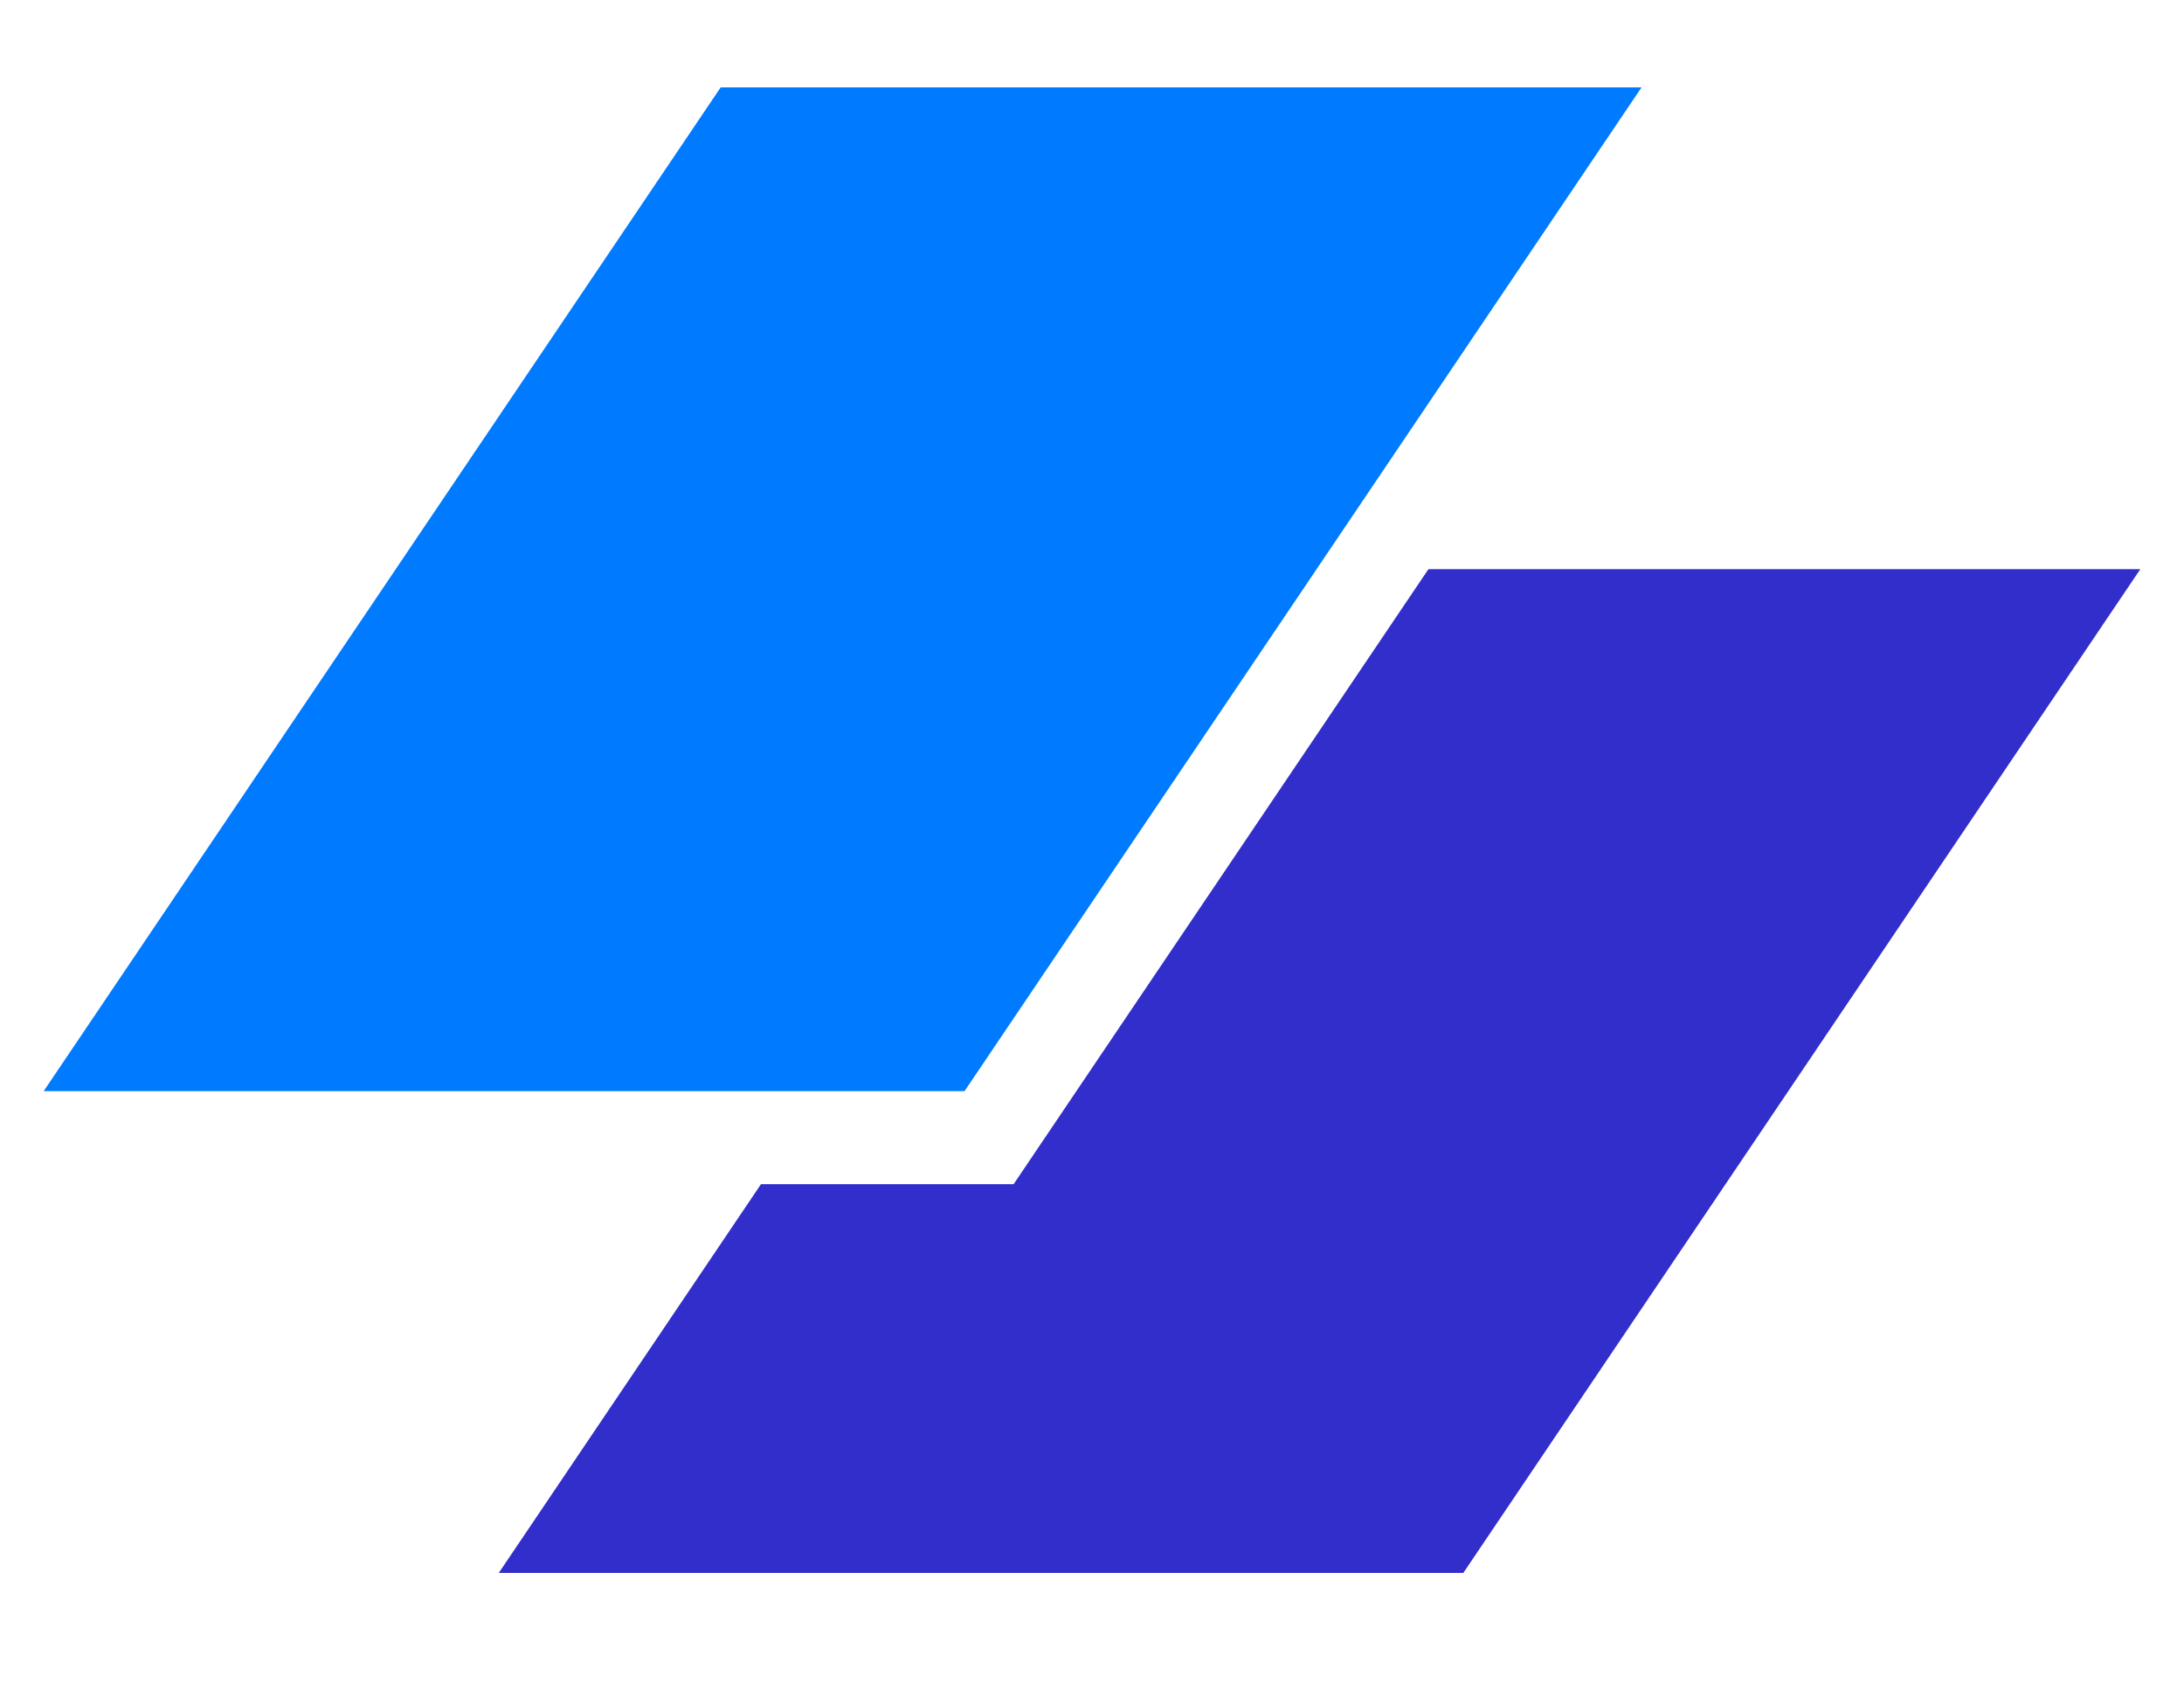
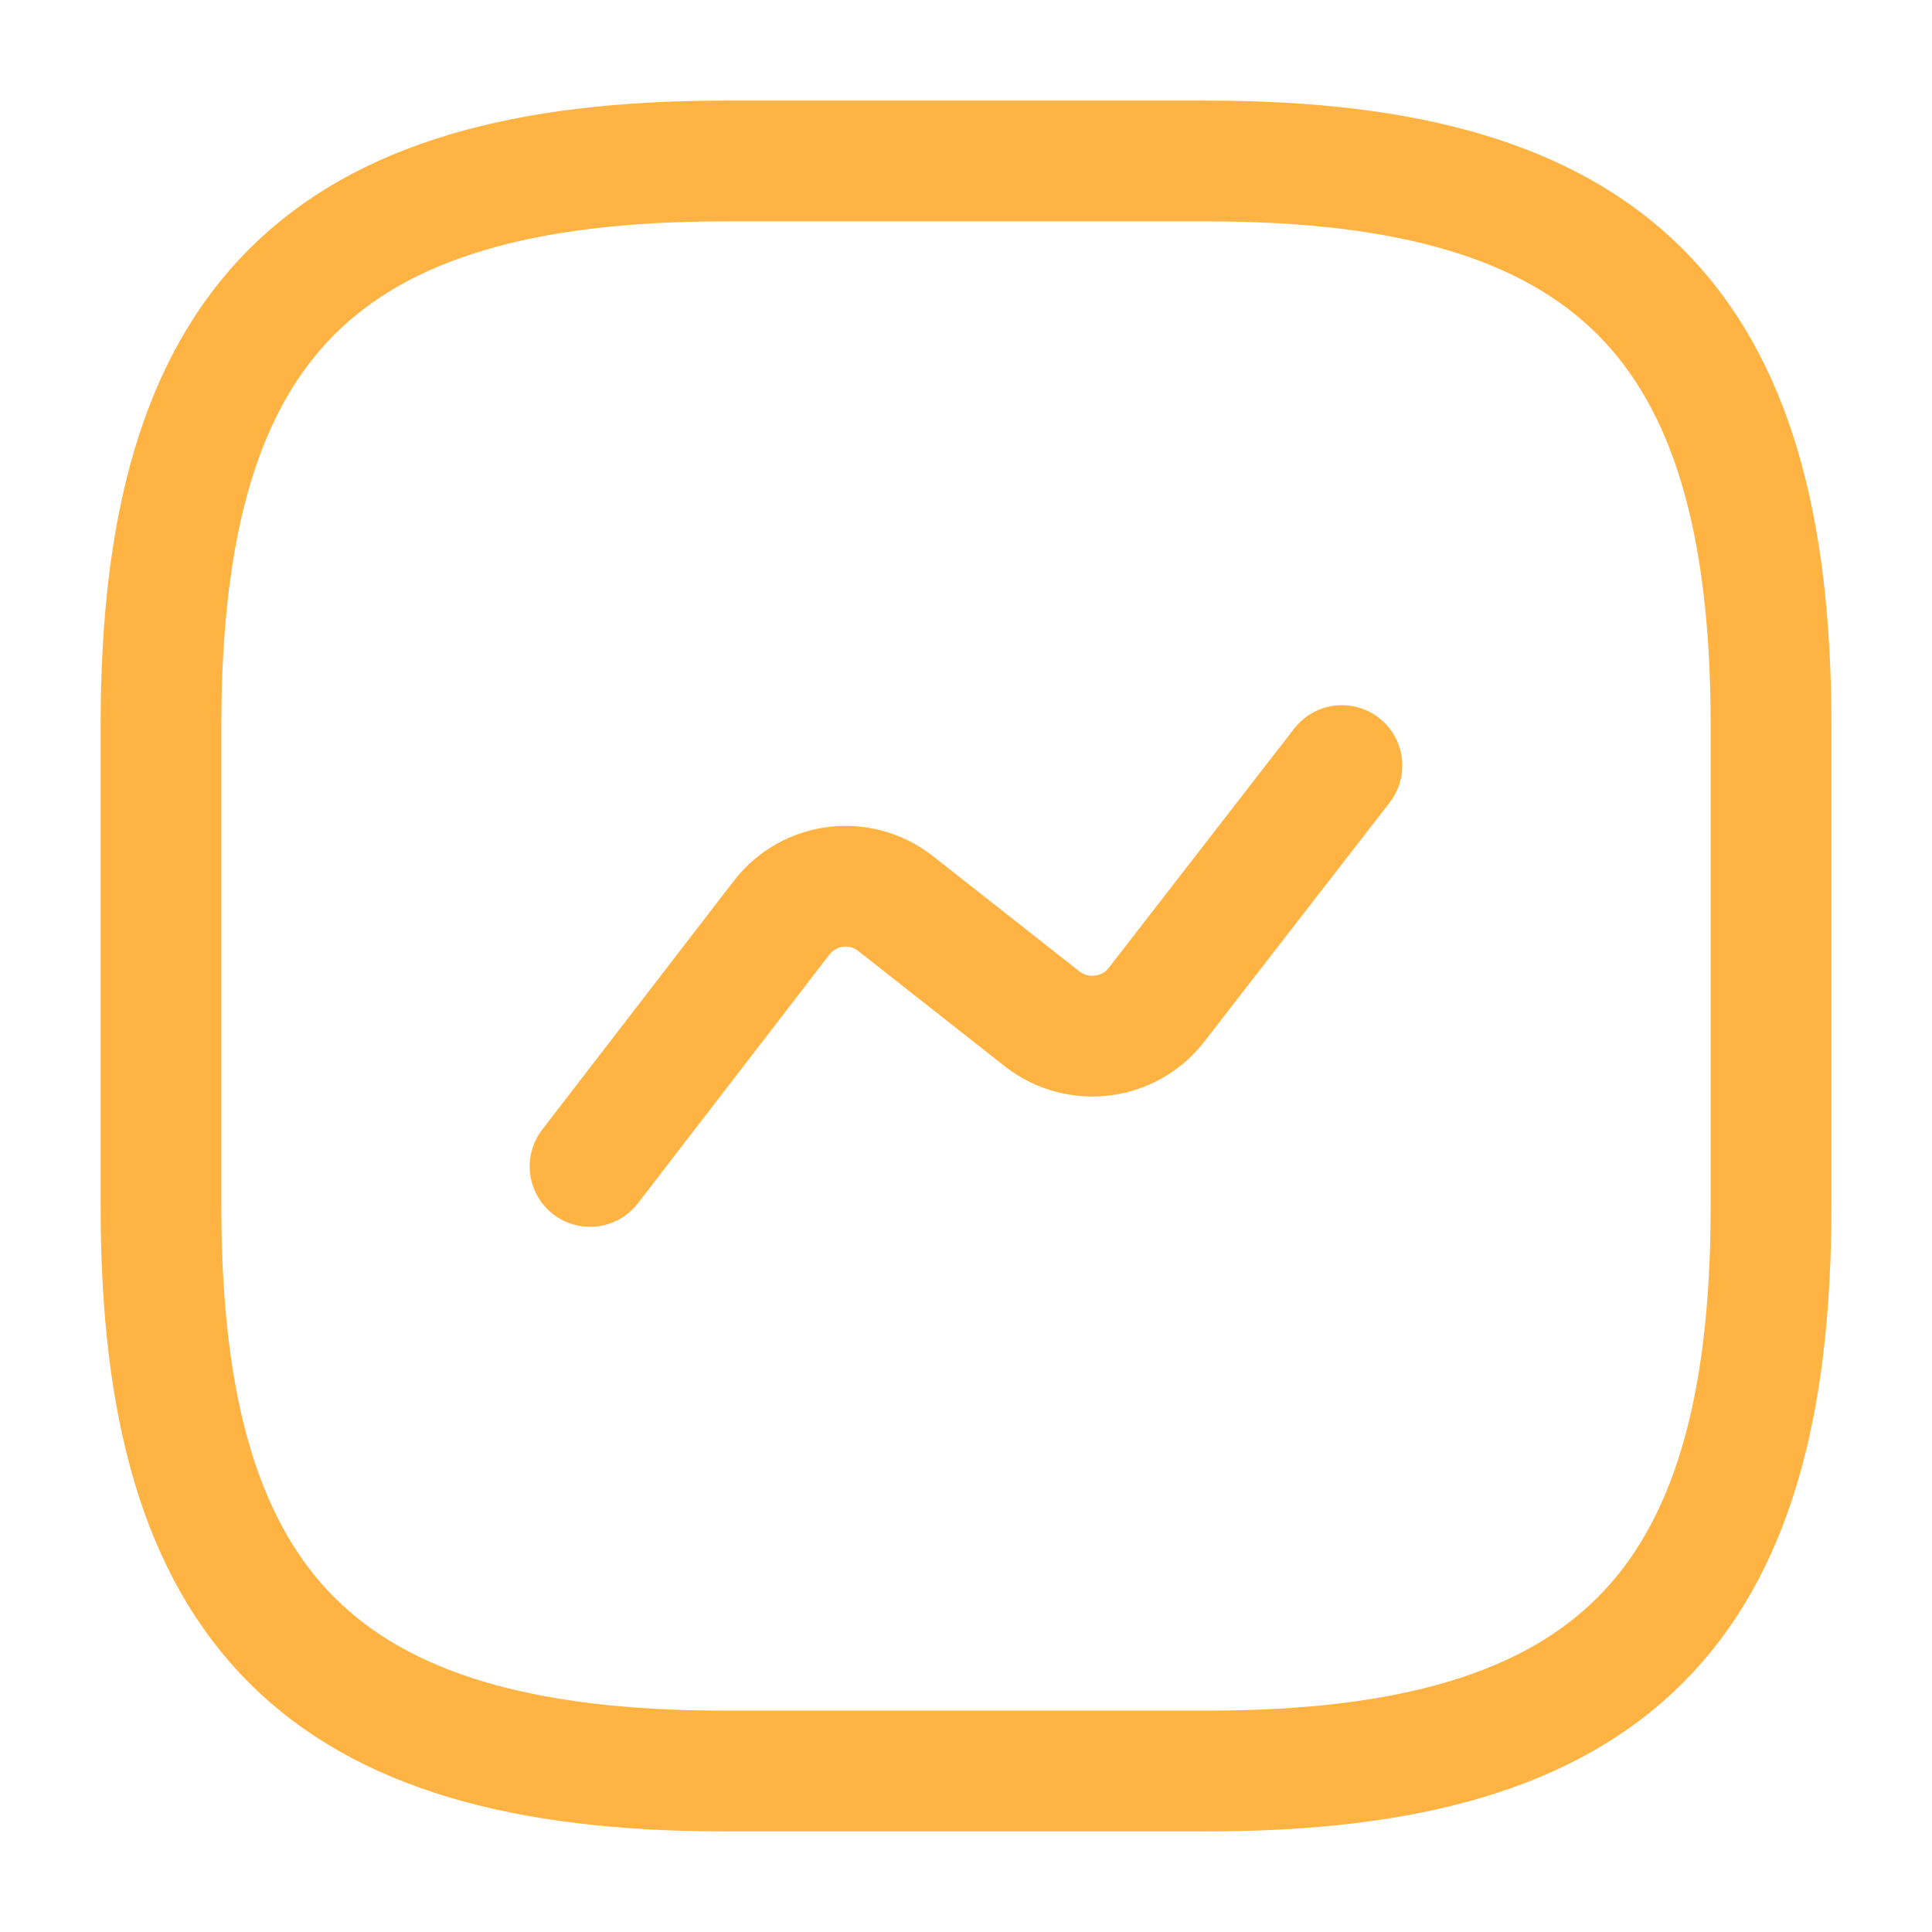
- <svg xmlns="http://www.w3.org/2000/svg" id="logo-35" width="50" height="39" viewBox="0 0 50 39" fill="none">
-   <path d="M16.499 2H37.581L22.082 24.973H1L16.499 2Z" class="ccompli1" fill="#007AFF" />
-   <path d="M17.422 27.102L11.419 36H33.501L49 13.027H32.702L23.206 27.102H17.422Z" class="ccustom" fill="#312ECB" />
+ <svg xmlns="http://www.w3.org/2000/svg" viewBox="0 0 24 24" fill="none" stroke="#FFB343">
+   <g id="SVGRepo_bgCarrier" stroke-width="0" />
+   <g id="SVGRepo_tracerCarrier" stroke-linecap="round" stroke-linejoin="round" />
+   <g id="SVGRepo_iconCarrier">
+     <path d="M9 22H15C20 22 22 20 22 15V9C22 4 20 2 15 2H9C4 2 2 4 2 9V15C2 20 4 22 9 22Z" stroke="#FFB343" stroke-width="1.5" stroke-linecap="round" stroke-linejoin="round" />
+     <path d="M7.33 14.49L9.71 11.4C10.05 10.96 10.68 10.88 11.12 11.22L12.95 12.66C13.39 13 14.02 12.92 14.36 12.49L16.67 9.51" stroke="#FFB343" stroke-width="1.5" stroke-linecap="round" stroke-linejoin="round" />
+   </g>
</svg>
